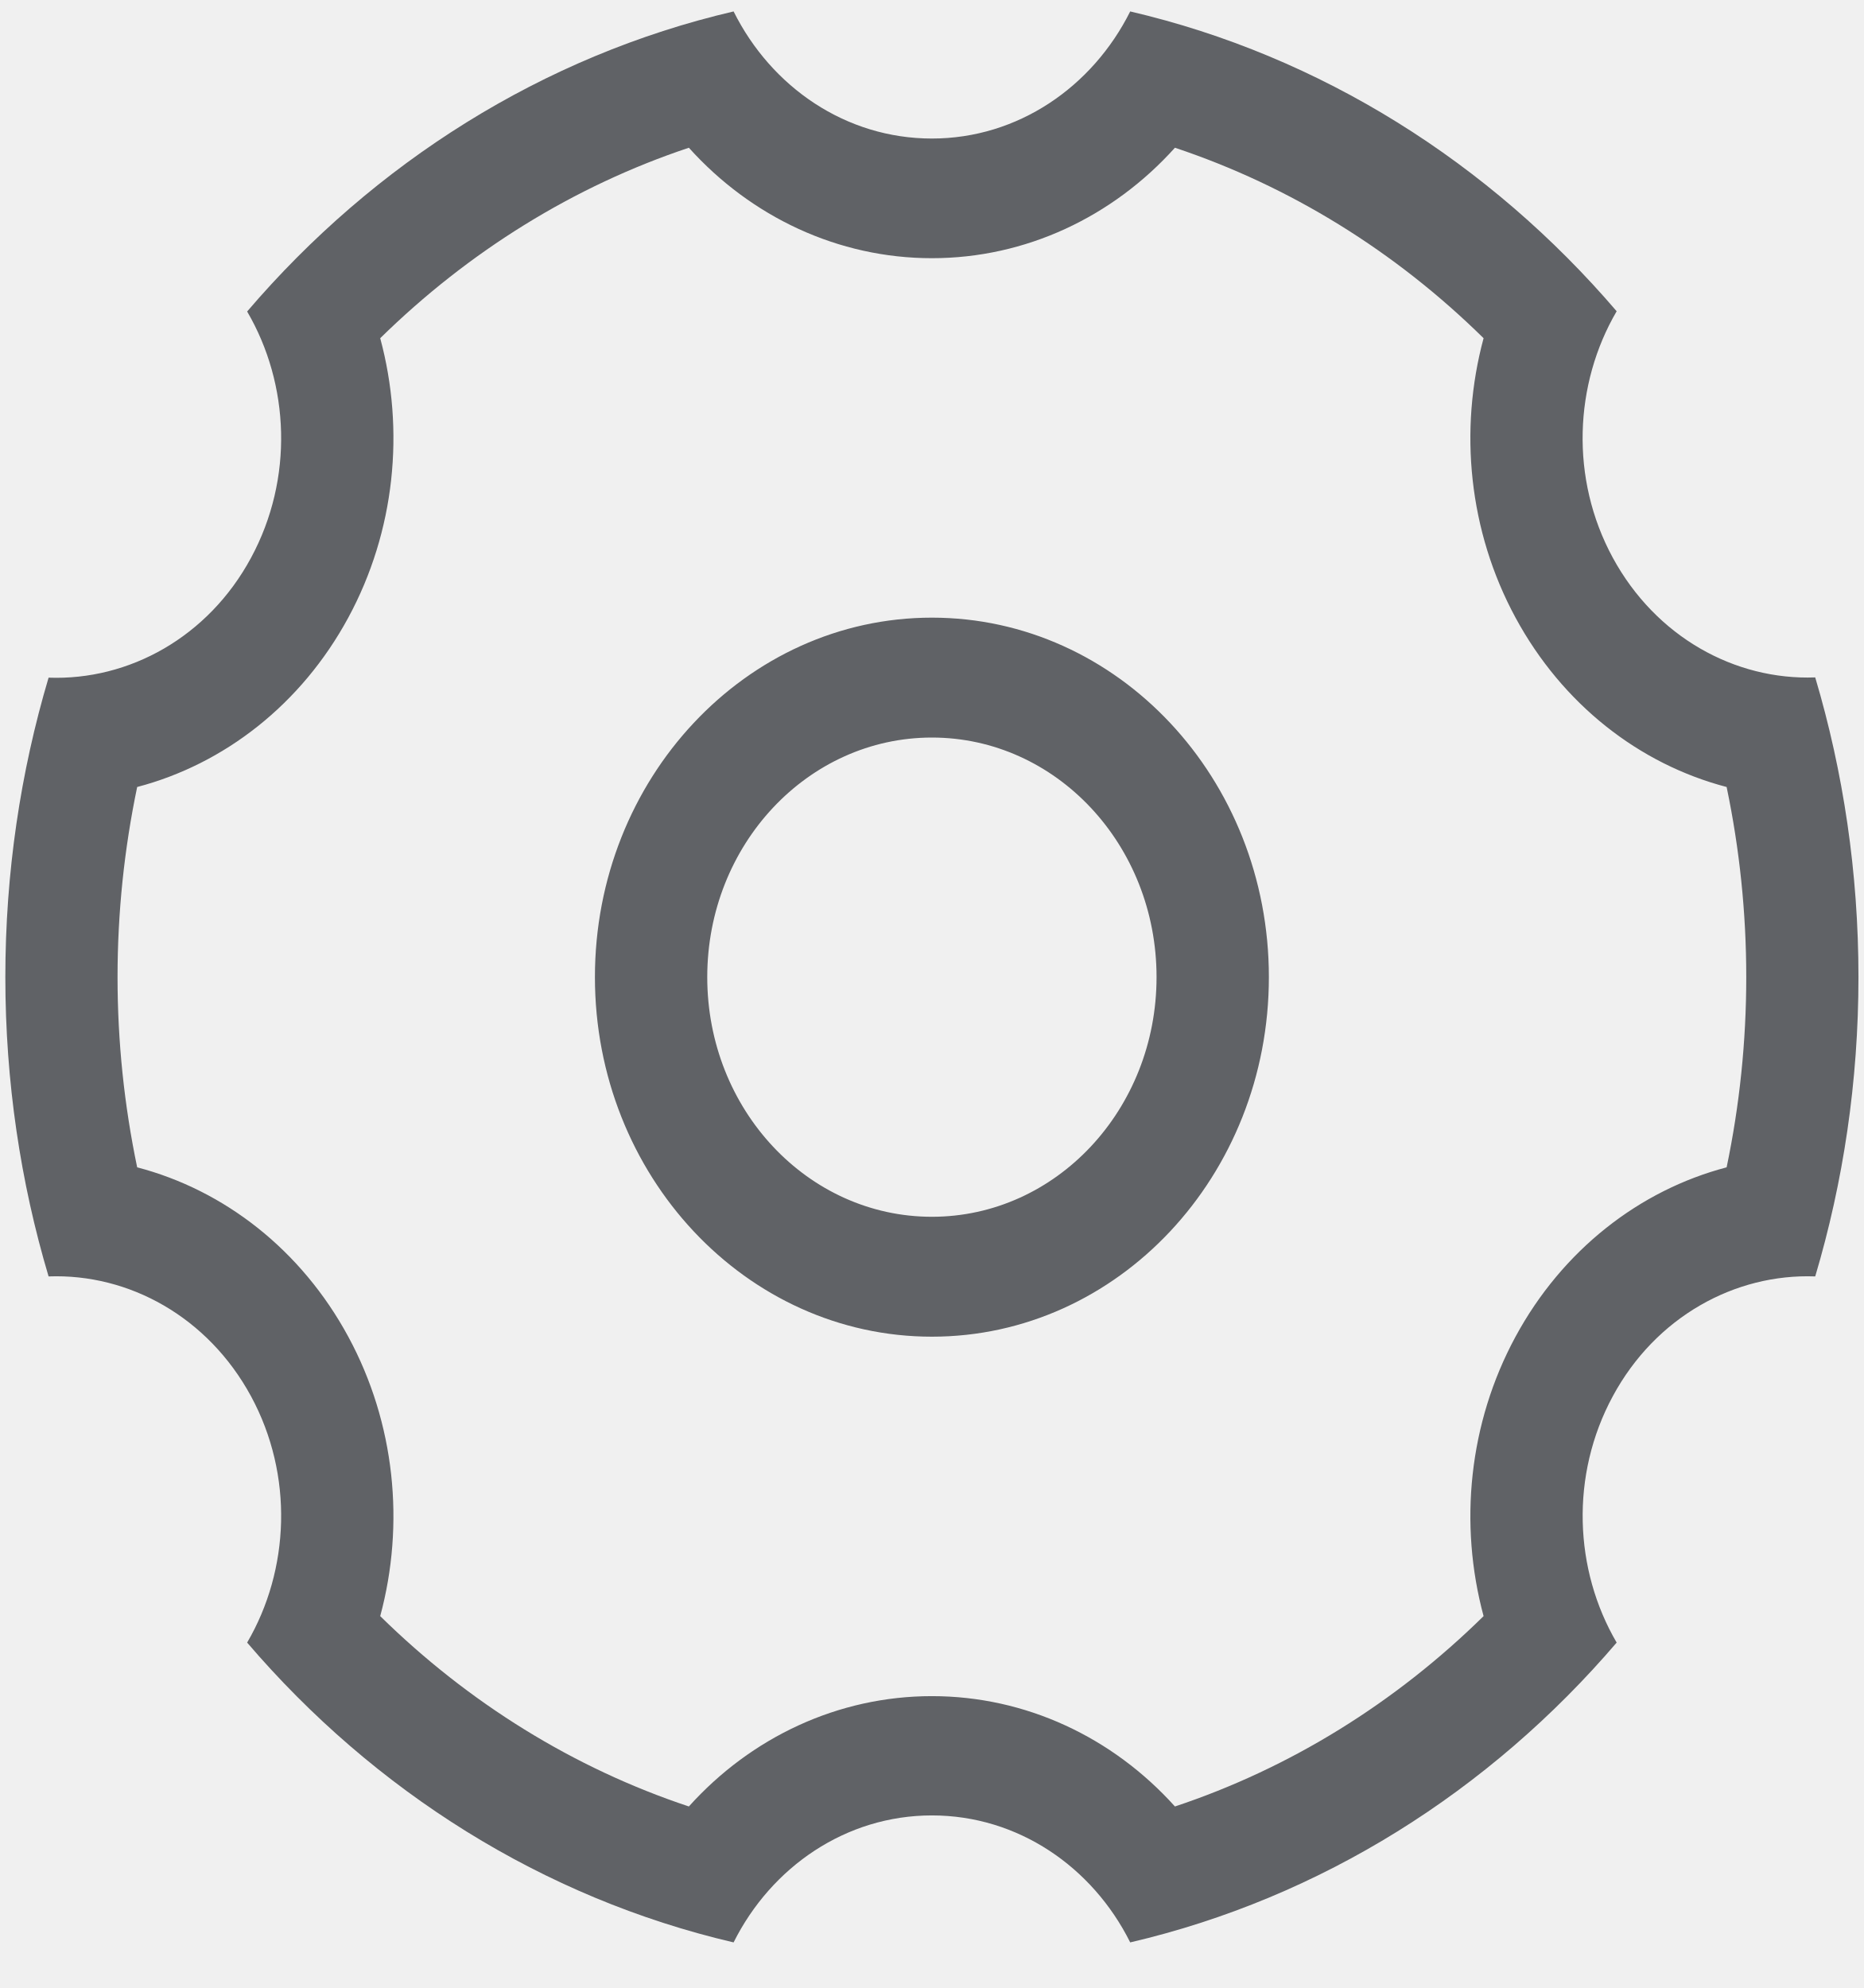
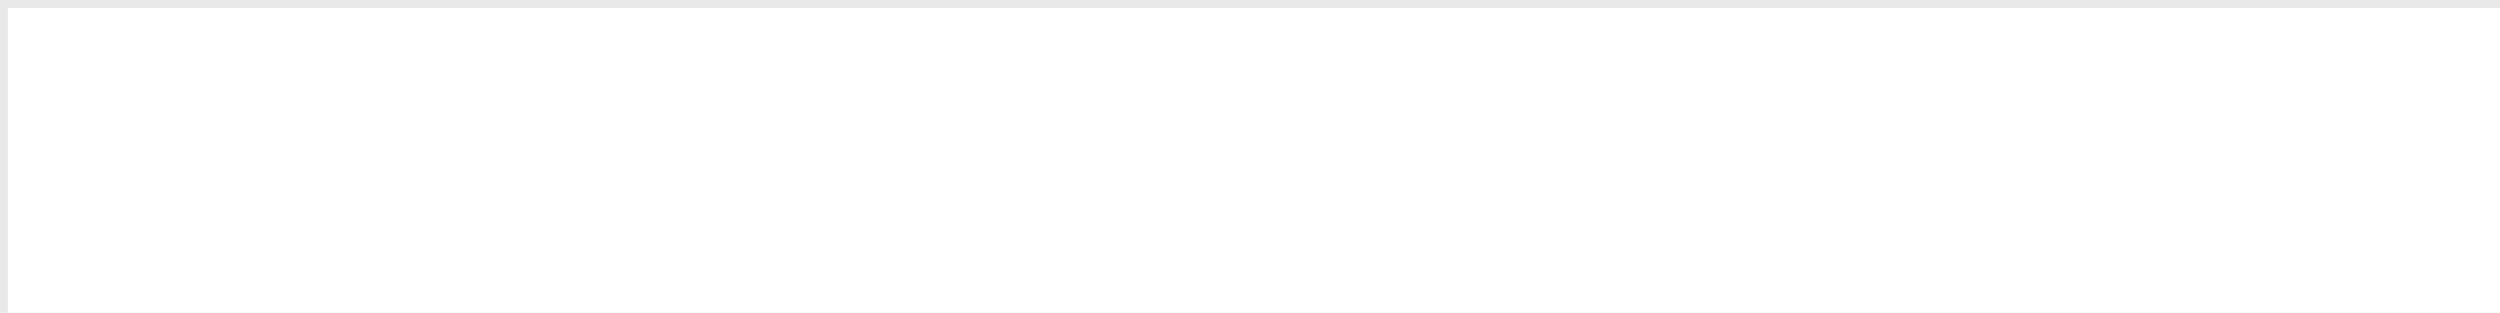
- <svg xmlns="http://www.w3.org/2000/svg" version="1.1" width="15px" height="16px">
-   <defs>
-     <pattern id="BGPattern" patternUnits="userSpaceOnUse" alignment="0 0" imageRepeat="None" />
-     <mask fill="white" id="Clip45">
-       <path d="M 5.544 1.189  C 4.618 1.498  3.771 2.024  3.06 2.722  C 3.26 3.463  3.18 4.275  2.803 4.971  C 2.425 5.669  1.805 6.15  1.104 6.334  C 1 6.832  0.946 7.344  0.946 7.864  C 0.946 8.385  1 8.897  1.104 9.395  C 1.807 9.579  2.425 10.06  2.803 10.758  C 3.18 11.454  3.26 12.266  3.06 13.007  C 3.771 13.706  4.618 14.231  5.544 14.539  C 6.045 13.982  6.745 13.651  7.5 13.651  C 8.255 13.651  8.955 13.982  9.456 14.539  C 10.382 14.231  11.229 13.706  11.94 13.007  C 11.74 12.266  11.82 11.454  12.197 10.758  C 12.575 10.06  13.195 9.579  13.896 9.395  C 14 8.897  14.054 8.385  14.054 7.864  C 14.054 7.344  14 6.832  13.896 6.334  C 13.193 6.15  12.575 5.669  12.197 4.971  C 11.82 4.275  11.74 3.463  11.94 2.722  C 11.229 2.022  10.382 1.498  9.456 1.189  C 8.955 1.746  8.255 2.078  7.5 2.078  C 6.745 2.078  6.045 1.746  5.544 1.189  Z M 1.989 2.507  C 3.011 1.311  4.369 0.45  5.904 0.092  C 6.208 0.702  6.808 1.115  7.5 1.115  C 8.192 1.115  8.792 0.7  9.096 0.092  C 10.631 0.45  11.989 1.311  13.011 2.505  C 12.669 3.09  12.634 3.852  12.98 4.489  C 13.327 5.127  13.963 5.476  14.609 5.452  C 14.835 6.212  14.957 7.023  14.957 7.863  C 14.957 8.703  14.835 9.513  14.609 10.273  C 13.963 10.249  13.325 10.598  12.98 11.237  C 12.635 11.875  12.669 12.636  13.011 13.22  C 11.989 14.415  10.631 15.275  9.096 15.633  C 8.792 15.024  8.192 14.611  7.5 14.611  C 6.808 14.611  6.208 15.025  5.904 15.633  C 4.369 15.275  3.011 14.415  1.989 13.22  C 2.331 12.636  2.365 11.874  2.02 11.237  C 1.673 10.598  1.037 10.249  0.391 10.273  C 0.165 9.515  0.043 8.704  0.043 7.864  C 0.043 7.024  0.165 6.214  0.391 5.454  C 1.037 5.478  1.675 5.129  2.02 4.49  C 2.365 3.852  2.331 3.092  1.989 2.507  Z M 4.788 7.864  C 4.788 9.461  6.003 10.758  7.5 10.758  C 8.997 10.758  10.212 9.463  10.212 7.864  C 10.212 6.266  8.997 4.971  7.5 4.971  C 6.003 4.971  4.788 6.268  4.788 7.864  Z M 9.308 7.864  C 9.308 8.93  8.499 9.793  7.5 9.793  C 6.501 9.793  5.692 8.93  5.692 7.864  C 5.692 6.799  6.501 5.936  7.5 5.936  C 8.499 5.936  9.308 6.799  9.308 7.864  Z " fill-rule="evenodd" />
-     </mask>
-   </defs>
-   <g transform="matrix(1 0 0 1 -1602 -111 )">
-     <path d="M 5.544 1.189  C 4.618 1.498  3.771 2.024  3.06 2.722  C 3.26 3.463  3.18 4.275  2.803 4.971  C 2.425 5.669  1.805 6.15  1.104 6.334  C 1 6.832  0.946 7.344  0.946 7.864  C 0.946 8.385  1 8.897  1.104 9.395  C 1.807 9.579  2.425 10.06  2.803 10.758  C 3.18 11.454  3.26 12.266  3.06 13.007  C 3.771 13.706  4.618 14.231  5.544 14.539  C 6.045 13.982  6.745 13.651  7.5 13.651  C 8.255 13.651  8.955 13.982  9.456 14.539  C 10.382 14.231  11.229 13.706  11.94 13.007  C 11.74 12.266  11.82 11.454  12.197 10.758  C 12.575 10.06  13.195 9.579  13.896 9.395  C 14 8.897  14.054 8.385  14.054 7.864  C 14.054 7.344  14 6.832  13.896 6.334  C 13.193 6.15  12.575 5.669  12.197 4.971  C 11.82 4.275  11.74 3.463  11.94 2.722  C 11.229 2.022  10.382 1.498  9.456 1.189  C 8.955 1.746  8.255 2.078  7.5 2.078  C 6.745 2.078  6.045 1.746  5.544 1.189  Z M 1.989 2.507  C 3.011 1.311  4.369 0.45  5.904 0.092  C 6.208 0.702  6.808 1.115  7.5 1.115  C 8.192 1.115  8.792 0.7  9.096 0.092  C 10.631 0.45  11.989 1.311  13.011 2.505  C 12.669 3.09  12.634 3.852  12.98 4.489  C 13.327 5.127  13.963 5.476  14.609 5.452  C 14.835 6.212  14.957 7.023  14.957 7.863  C 14.957 8.703  14.835 9.513  14.609 10.273  C 13.963 10.249  13.325 10.598  12.98 11.237  C 12.635 11.875  12.669 12.636  13.011 13.22  C 11.989 14.415  10.631 15.275  9.096 15.633  C 8.792 15.024  8.192 14.611  7.5 14.611  C 6.808 14.611  6.208 15.025  5.904 15.633  C 4.369 15.275  3.011 14.415  1.989 13.22  C 2.331 12.636  2.365 11.874  2.02 11.237  C 1.673 10.598  1.037 10.249  0.391 10.273  C 0.165 9.515  0.043 8.704  0.043 7.864  C 0.043 7.024  0.165 6.214  0.391 5.454  C 1.037 5.478  1.675 5.129  2.02 4.49  C 2.365 3.852  2.331 3.092  1.989 2.507  Z M 4.788 7.864  C 4.788 9.461  6.003 10.758  7.5 10.758  C 8.997 10.758  10.212 9.463  10.212 7.864  C 10.212 6.266  8.997 4.971  7.5 4.971  C 6.003 4.971  4.788 6.268  4.788 7.864  Z M 9.308 7.864  C 9.308 8.93  8.499 9.793  7.5 9.793  C 6.501 9.793  5.692 8.93  5.692 7.864  C 5.692 6.799  6.501 5.936  7.5 5.936  C 8.499 5.936  9.308 6.799  9.308 7.864  Z " fill-rule="nonzero" fill="rgba(96, 98, 102, 1)" stroke="none" transform="matrix(1 0 0 1 1602 111 )" class="fill" />
-     <path d="M 5.544 1.189  C 4.618 1.498  3.771 2.024  3.06 2.722  C 3.26 3.463  3.18 4.275  2.803 4.971  C 2.425 5.669  1.805 6.15  1.104 6.334  C 1 6.832  0.946 7.344  0.946 7.864  C 0.946 8.385  1 8.897  1.104 9.395  C 1.807 9.579  2.425 10.06  2.803 10.758  C 3.18 11.454  3.26 12.266  3.06 13.007  C 3.771 13.706  4.618 14.231  5.544 14.539  C 6.045 13.982  6.745 13.651  7.5 13.651  C 8.255 13.651  8.955 13.982  9.456 14.539  C 10.382 14.231  11.229 13.706  11.94 13.007  C 11.74 12.266  11.82 11.454  12.197 10.758  C 12.575 10.06  13.195 9.579  13.896 9.395  C 14 8.897  14.054 8.385  14.054 7.864  C 14.054 7.344  14 6.832  13.896 6.334  C 13.193 6.15  12.575 5.669  12.197 4.971  C 11.82 4.275  11.74 3.463  11.94 2.722  C 11.229 2.022  10.382 1.498  9.456 1.189  C 8.955 1.746  8.255 2.078  7.5 2.078  C 6.745 2.078  6.045 1.746  5.544 1.189  Z " stroke-width="0" stroke-dasharray="0" stroke="rgba(240, 246, 255, 1)" fill="none" transform="matrix(1 0 0 1 1602 111 )" class="stroke" mask="url(#Clip45)" />
-     <path d="M 1.989 2.507  C 3.011 1.311  4.369 0.45  5.904 0.092  C 6.208 0.702  6.808 1.115  7.5 1.115  C 8.192 1.115  8.792 0.7  9.096 0.092  C 10.631 0.45  11.989 1.311  13.011 2.505  C 12.669 3.09  12.634 3.852  12.98 4.489  C 13.327 5.127  13.963 5.476  14.609 5.452  C 14.835 6.212  14.957 7.023  14.957 7.863  C 14.957 8.703  14.835 9.513  14.609 10.273  C 13.963 10.249  13.325 10.598  12.98 11.237  C 12.635 11.875  12.669 12.636  13.011 13.22  C 11.989 14.415  10.631 15.275  9.096 15.633  C 8.792 15.024  8.192 14.611  7.5 14.611  C 6.808 14.611  6.208 15.025  5.904 15.633  C 4.369 15.275  3.011 14.415  1.989 13.22  C 2.331 12.636  2.365 11.874  2.02 11.237  C 1.673 10.598  1.037 10.249  0.391 10.273  C 0.165 9.515  0.043 8.704  0.043 7.864  C 0.043 7.024  0.165 6.214  0.391 5.454  C 1.037 5.478  1.675 5.129  2.02 4.49  C 2.365 3.852  2.331 3.092  1.989 2.507  Z " stroke-width="0" stroke-dasharray="0" stroke="rgba(240, 246, 255, 1)" fill="none" transform="matrix(1 0 0 1 1602 111 )" class="stroke" mask="url(#Clip45)" />
-     <path d="M 4.788 7.864  C 4.788 9.461  6.003 10.758  7.5 10.758  C 8.997 10.758  10.212 9.463  10.212 7.864  C 10.212 6.266  8.997 4.971  7.5 4.971  C 6.003 4.971  4.788 6.268  4.788 7.864  Z " stroke-width="0" stroke-dasharray="0" stroke="rgba(240, 246, 255, 1)" fill="none" transform="matrix(1 0 0 1 1602 111 )" class="stroke" mask="url(#Clip45)" />
-     <path d="M 9.308 7.864  C 9.308 8.93  8.499 9.793  7.5 9.793  C 6.501 9.793  5.692 8.93  5.692 7.864  C 5.692 6.799  6.501 5.936  7.5 5.936  C 8.499 5.936  9.308 6.799  9.308 7.864  Z " stroke-width="0" stroke-dasharray="0" stroke="rgba(240, 246, 255, 1)" fill="none" transform="matrix(1 0 0 1 1602 111 )" class="stroke" mask="url(#Clip45)" />
-   </g>
+ <svg xmlns="http://www.w3.org/2000/svg" version="1.1" width="320px" height="40px" viewBox="160 360 320 40">
+   <path d="M 1 1  L 320 1  L 320 40  L 1 40  L 1 1  Z " fill-rule="nonzero" fill="rgba(255, 255, 255, 1)" stroke="none" transform="matrix(1 0 0 1 160 360 )" class="fill" />
+   <path d="M 0.5 1  L 0.5 40  " stroke-width="1" stroke-dasharray="0" stroke="rgba(233, 233, 233, 1)" fill="none" transform="matrix(1 0 0 1 160 360 )" class="stroke" />
+   <path d="M 0 0.5  L 320 0.5  " stroke-width="1" stroke-dasharray="0" stroke="rgba(233, 233, 233, 1)" fill="none" transform="matrix(1 0 0 1 160 360 )" class="stroke" />
</svg>
